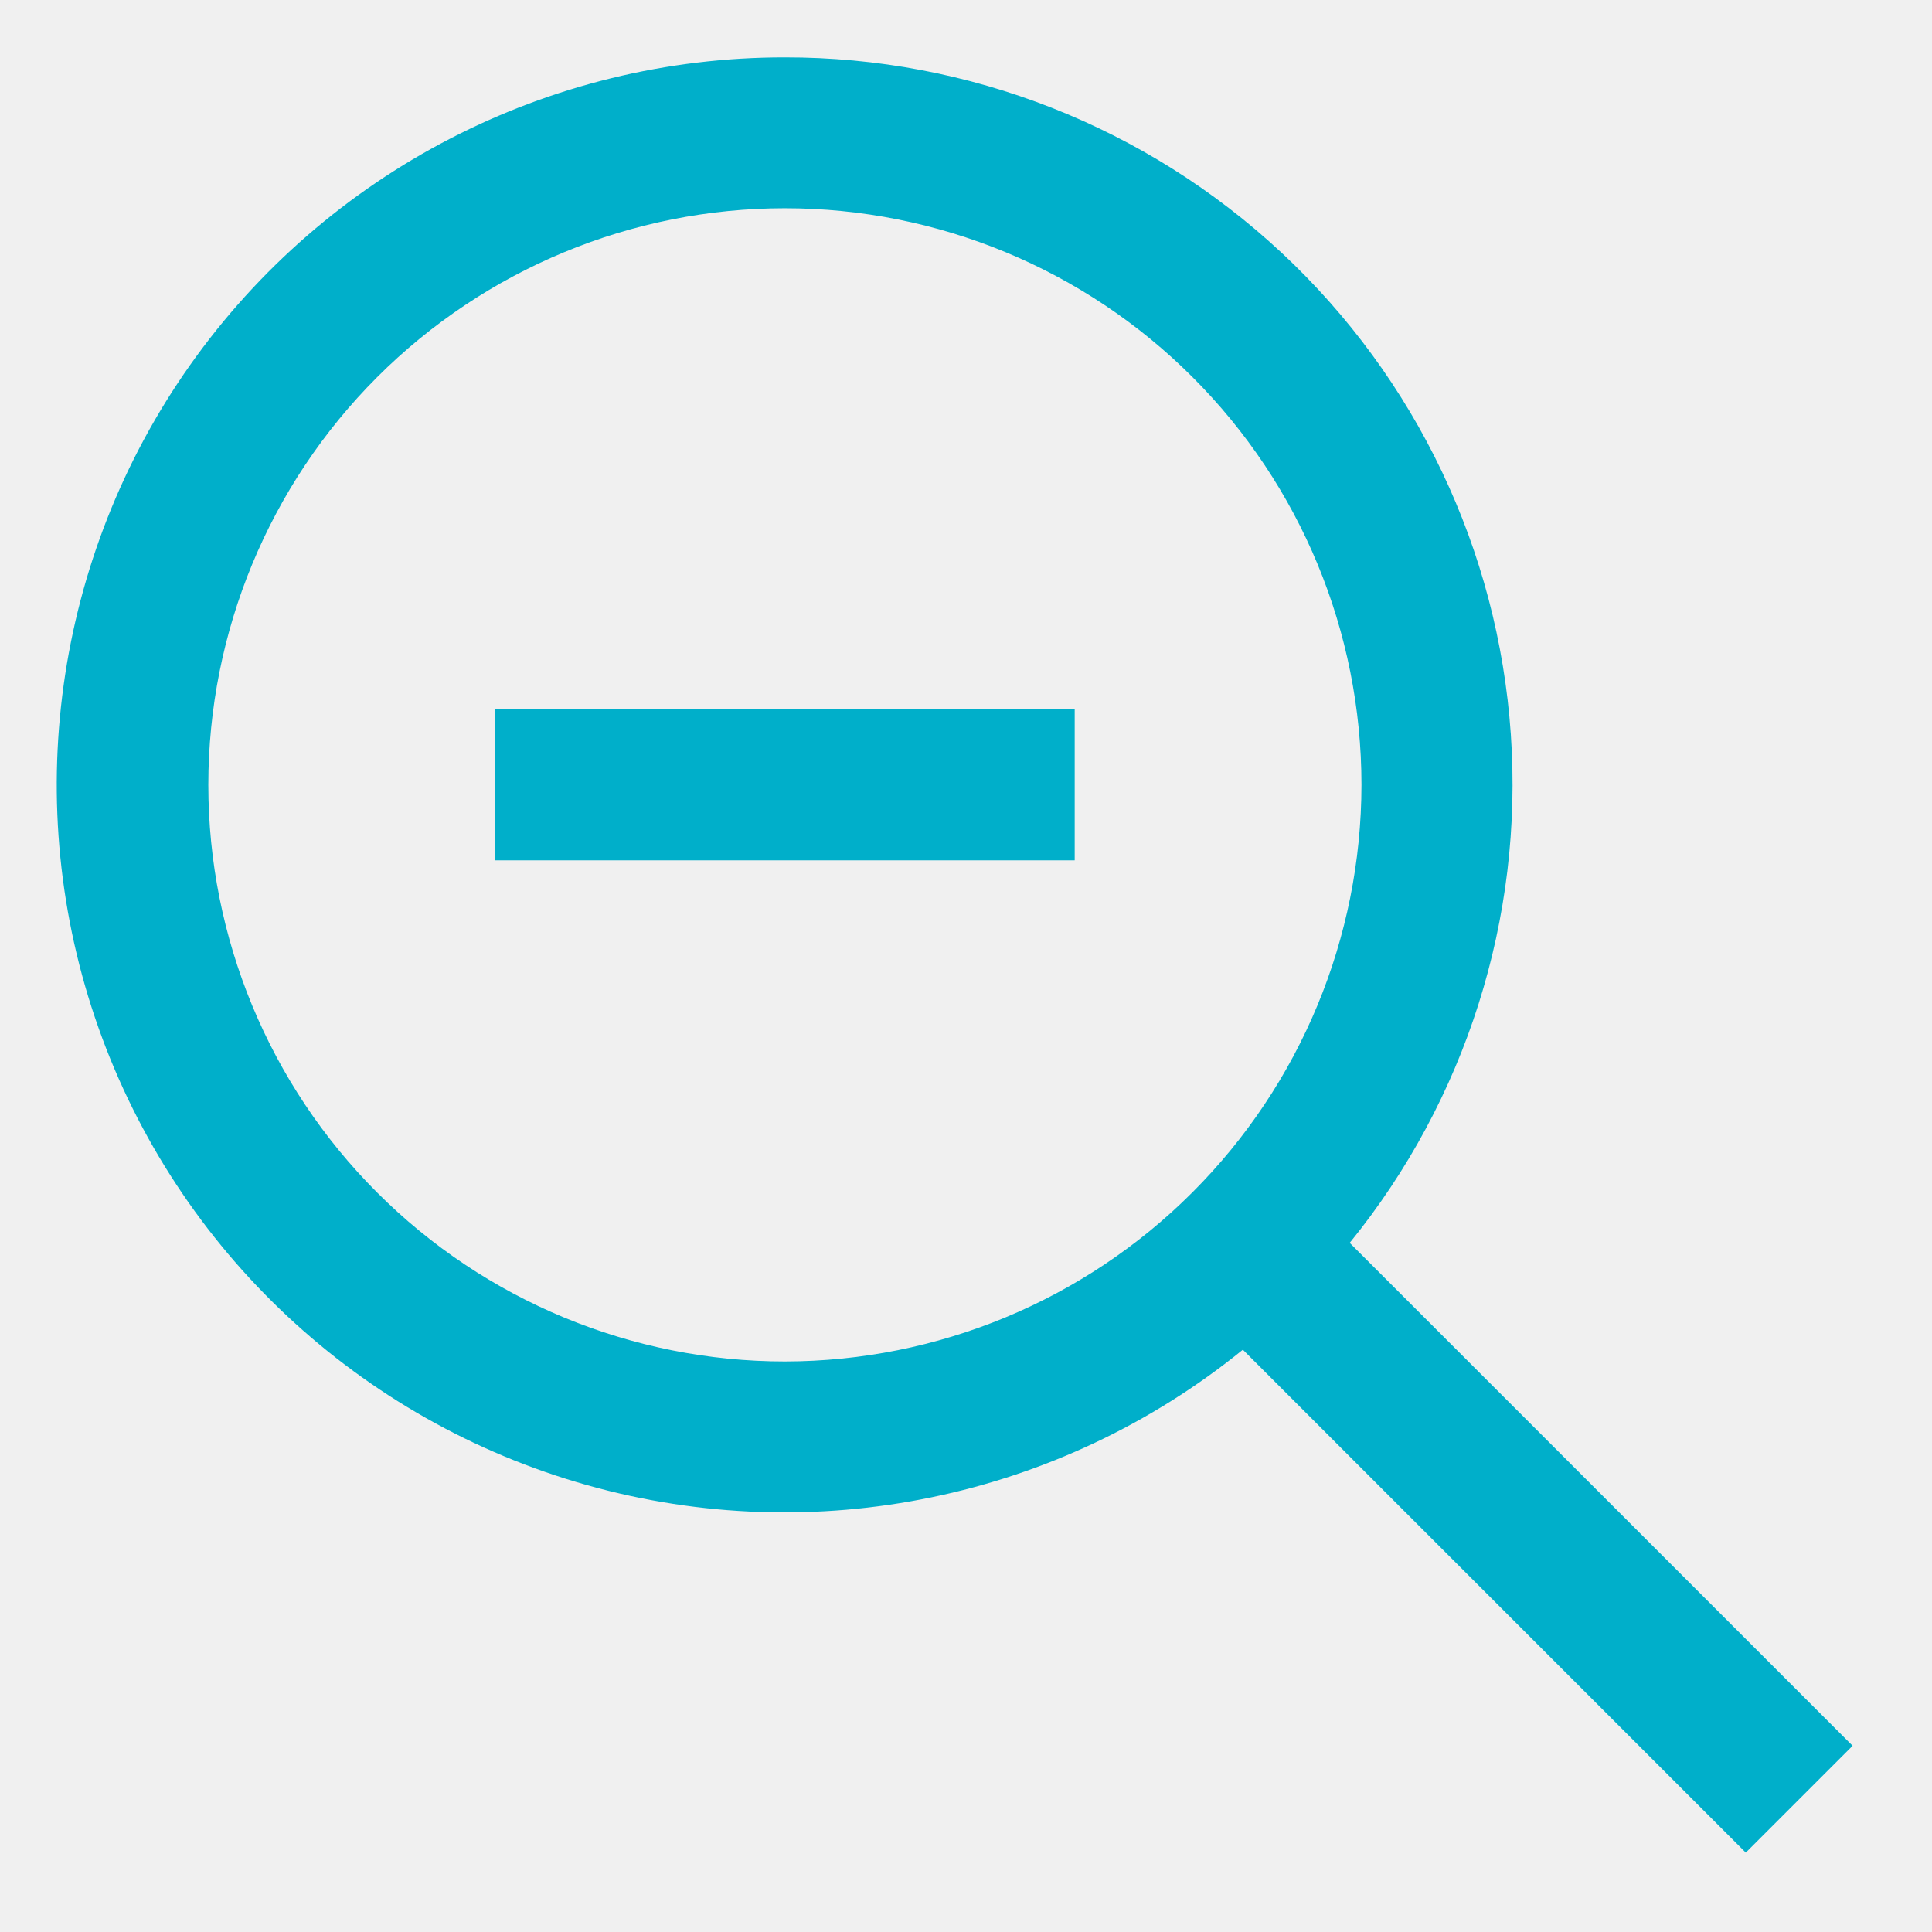
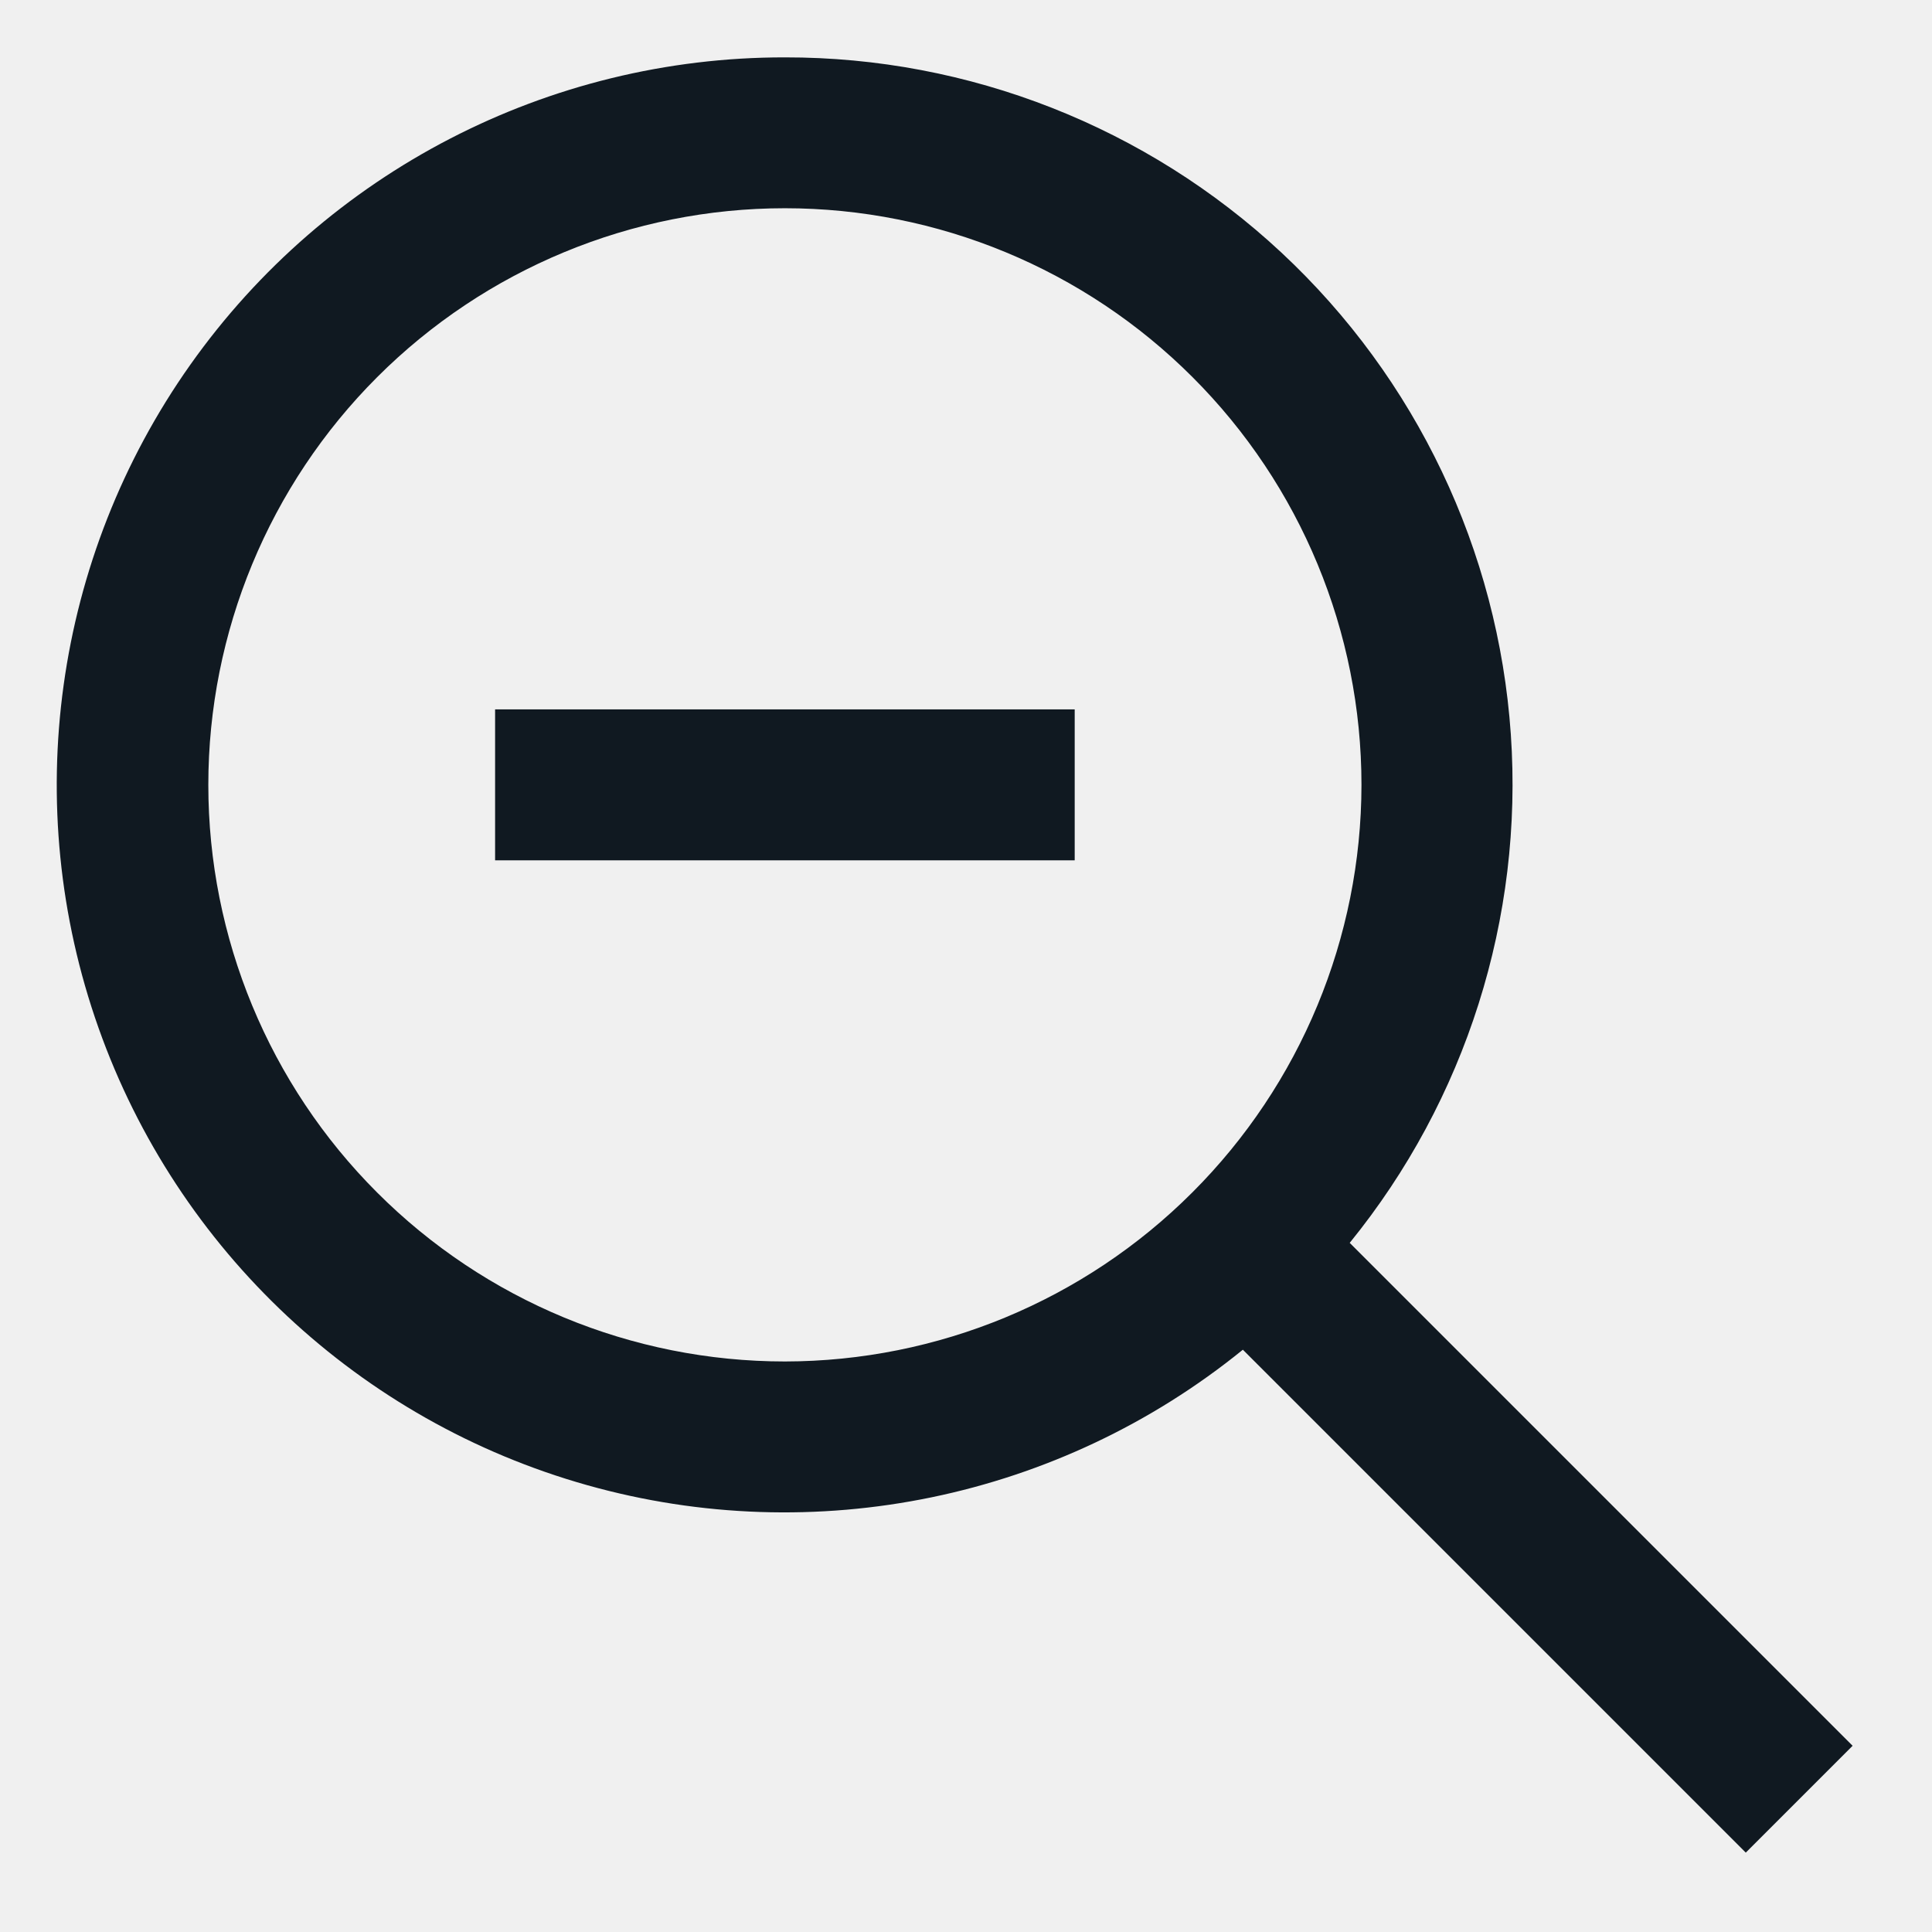
<svg xmlns="http://www.w3.org/2000/svg" width="23" height="23" viewBox="0 0 23 23" fill="none">
  <g clip-path="url(#clip0_233_709)">
-     <path d="M9.344 0.683C6.53 0.68 3.89 2.046 2.265 4.343C0.641 6.64 0.233 9.585 1.173 12.237C2.113 14.889 4.283 16.919 6.992 17.681C9.7 18.443 12.611 17.841 14.796 16.068L20.783 22.055L22.055 20.783L16.068 14.796C17.451 13.094 18.137 10.929 17.986 8.741C17.835 6.552 16.859 4.503 15.255 3.007C13.65 1.511 11.538 0.68 9.344 0.683L9.344 0.683ZM9.344 16.208C7.524 16.208 5.777 15.485 4.49 14.197C3.203 12.911 2.48 11.164 2.48 9.344C2.48 7.523 3.203 5.777 4.49 4.49C5.777 3.203 7.524 2.479 9.344 2.479C11.164 2.479 12.911 3.203 14.197 4.49C15.485 5.777 16.208 7.523 16.208 9.344C16.206 11.164 15.482 12.909 14.195 14.195C12.909 15.482 11.164 16.206 9.344 16.208Z" fill="#00AFCA" />
-     <path d="M5.894 8.445H12.794V10.242H5.894V8.445Z" fill="#00AFCA" />
+     <path d="M9.344 0.683C6.53 0.68 3.89 2.046 2.265 4.343C0.641 6.64 0.233 9.585 1.173 12.237C2.113 14.889 4.283 16.919 6.992 17.681C9.7 18.443 12.611 17.841 14.796 16.068L20.783 22.055L22.055 20.783L16.068 14.796C17.451 13.094 18.137 10.929 17.986 8.741C17.835 6.552 16.859 4.503 15.255 3.007C13.65 1.511 11.538 0.68 9.344 0.683L9.344 0.683ZM9.344 16.208C7.524 16.208 5.777 15.485 4.49 14.197C3.203 12.911 2.48 11.164 2.48 9.344C2.48 7.523 3.203 5.777 4.49 4.49C5.777 3.203 7.524 2.479 9.344 2.479C11.164 2.479 12.911 3.203 14.197 4.49C15.485 5.777 16.208 7.523 16.208 9.344C16.206 11.164 15.482 12.909 14.195 14.195C12.909 15.482 11.164 16.206 9.344 16.208Z" fill="#101921" />
+     <path d="M5.894 8.445H12.794V10.242H5.894V8.445Z" fill="#101921" />
  </g>
  <defs>
    <clipPath id="clip0_233_709">
      <rect width="23" height="23" fill="white" />
    </clipPath>
  </defs>
</svg>
